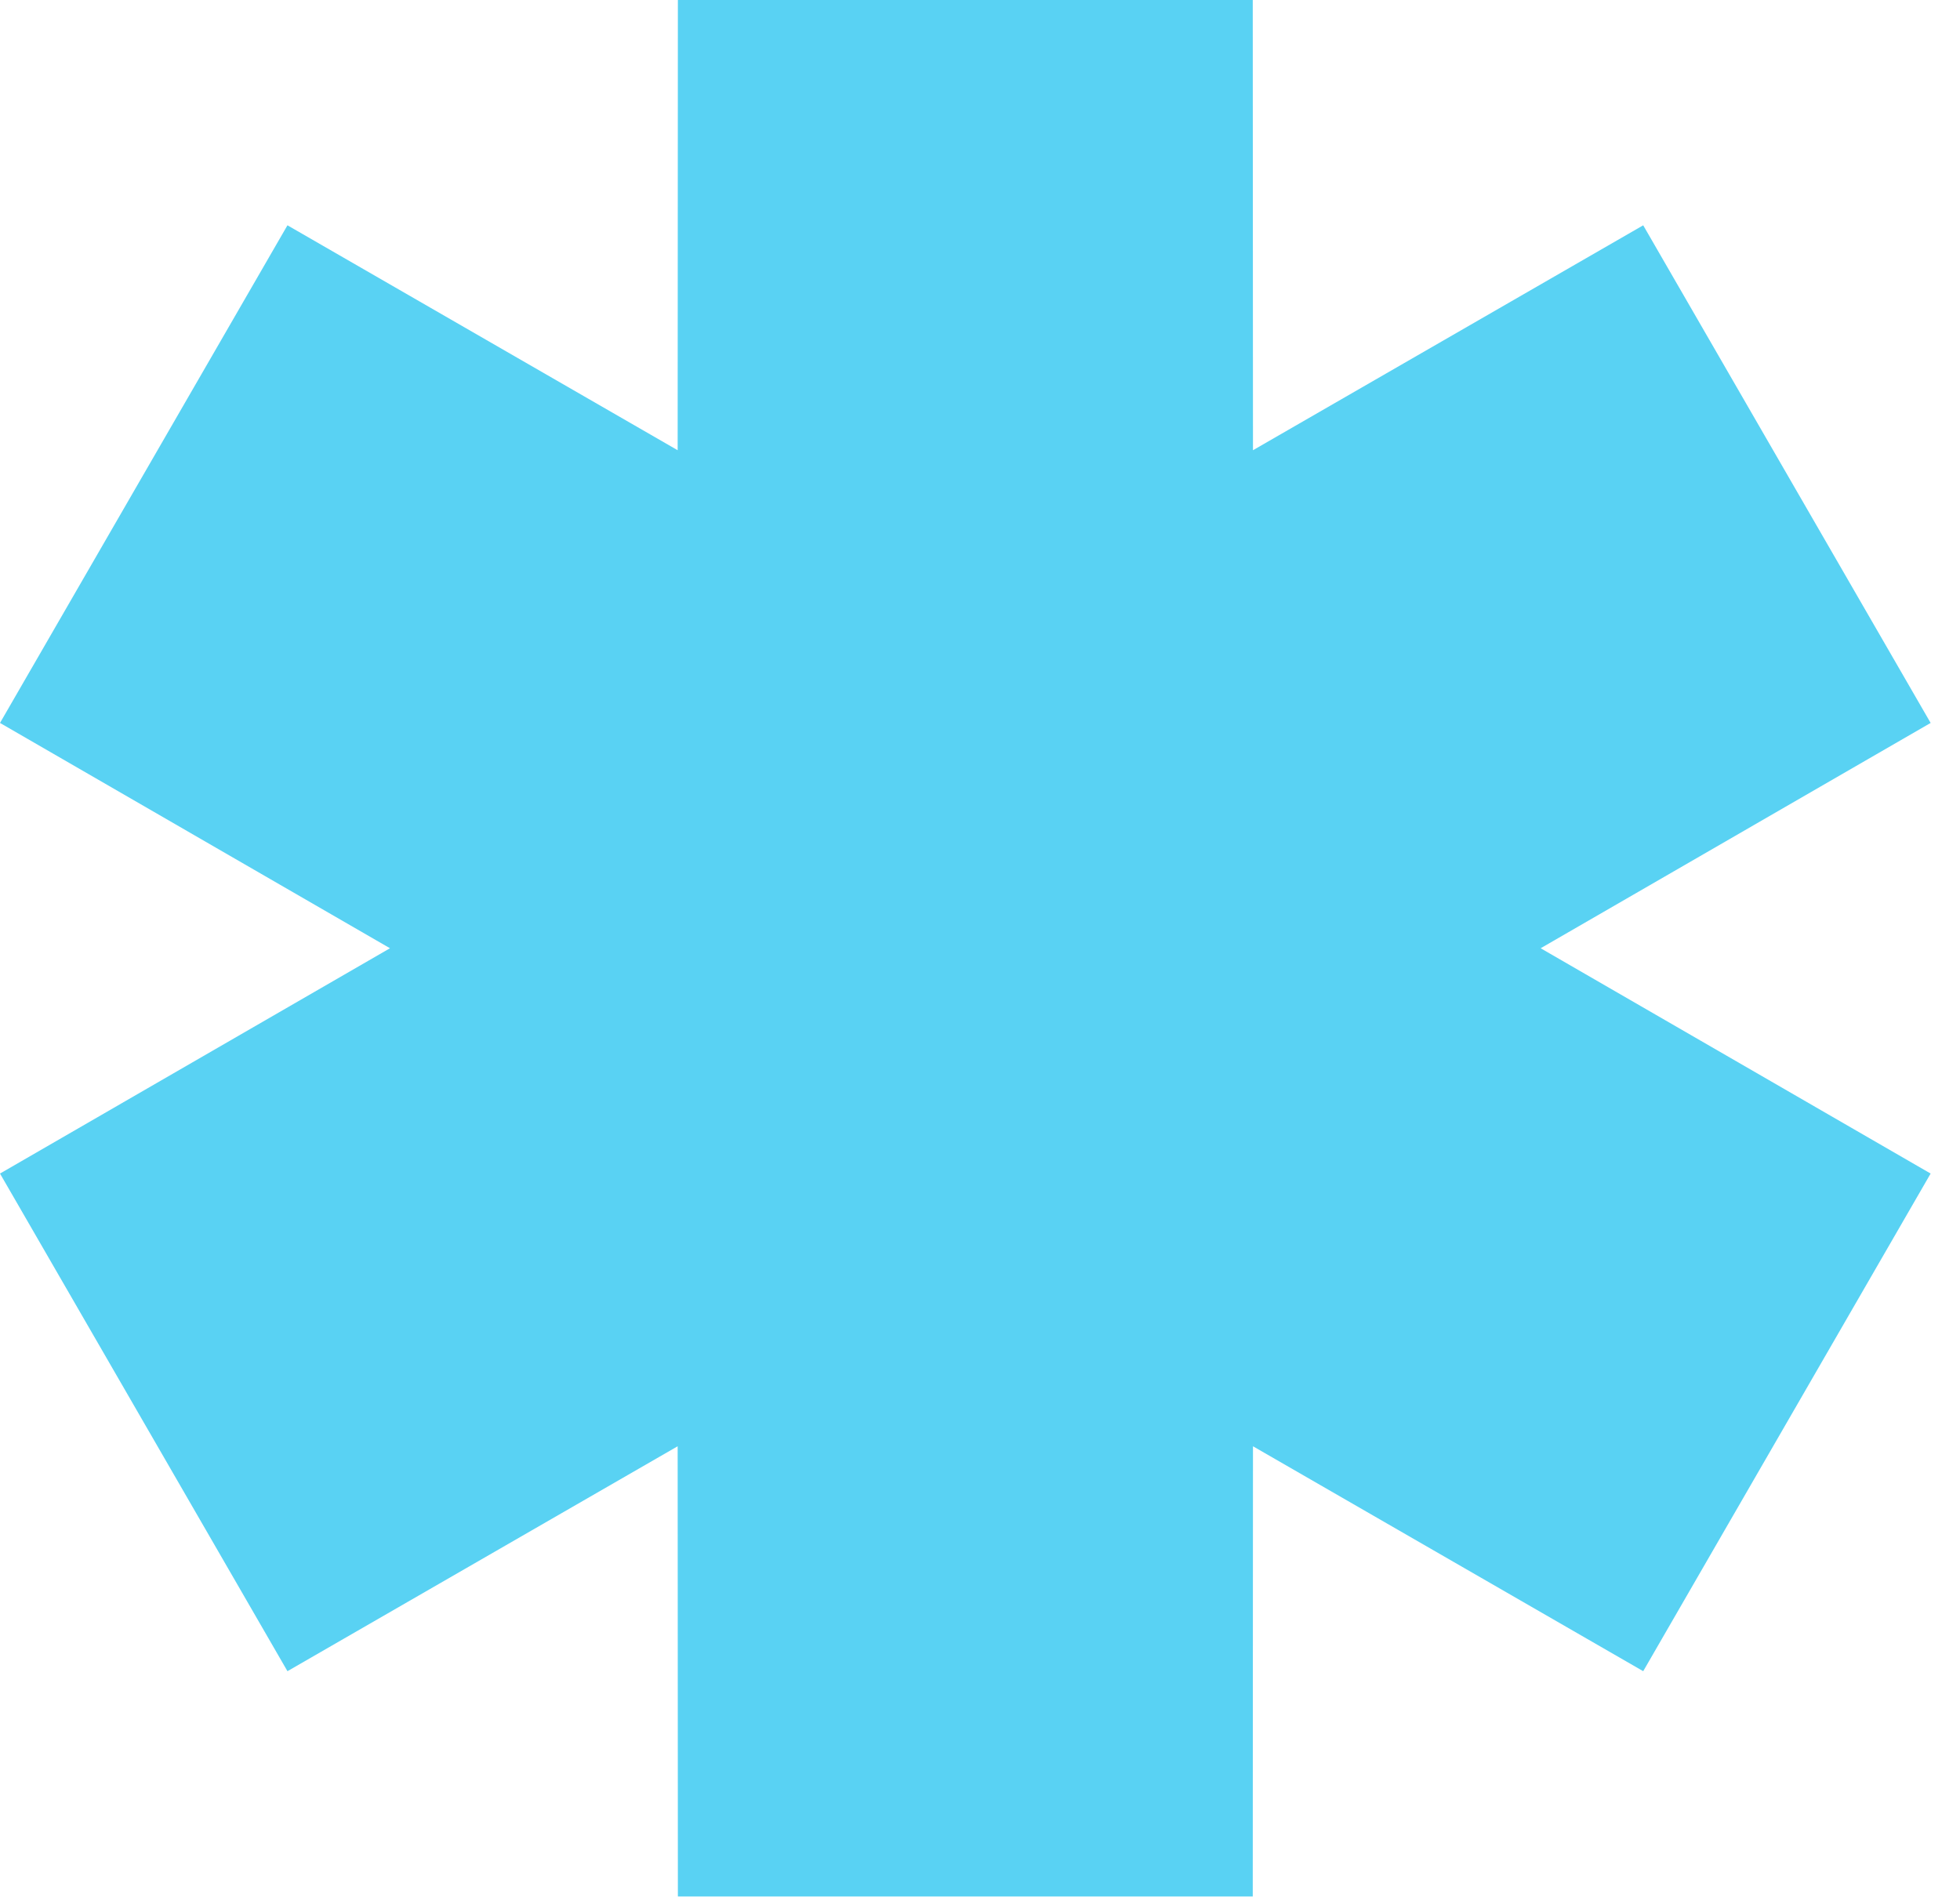
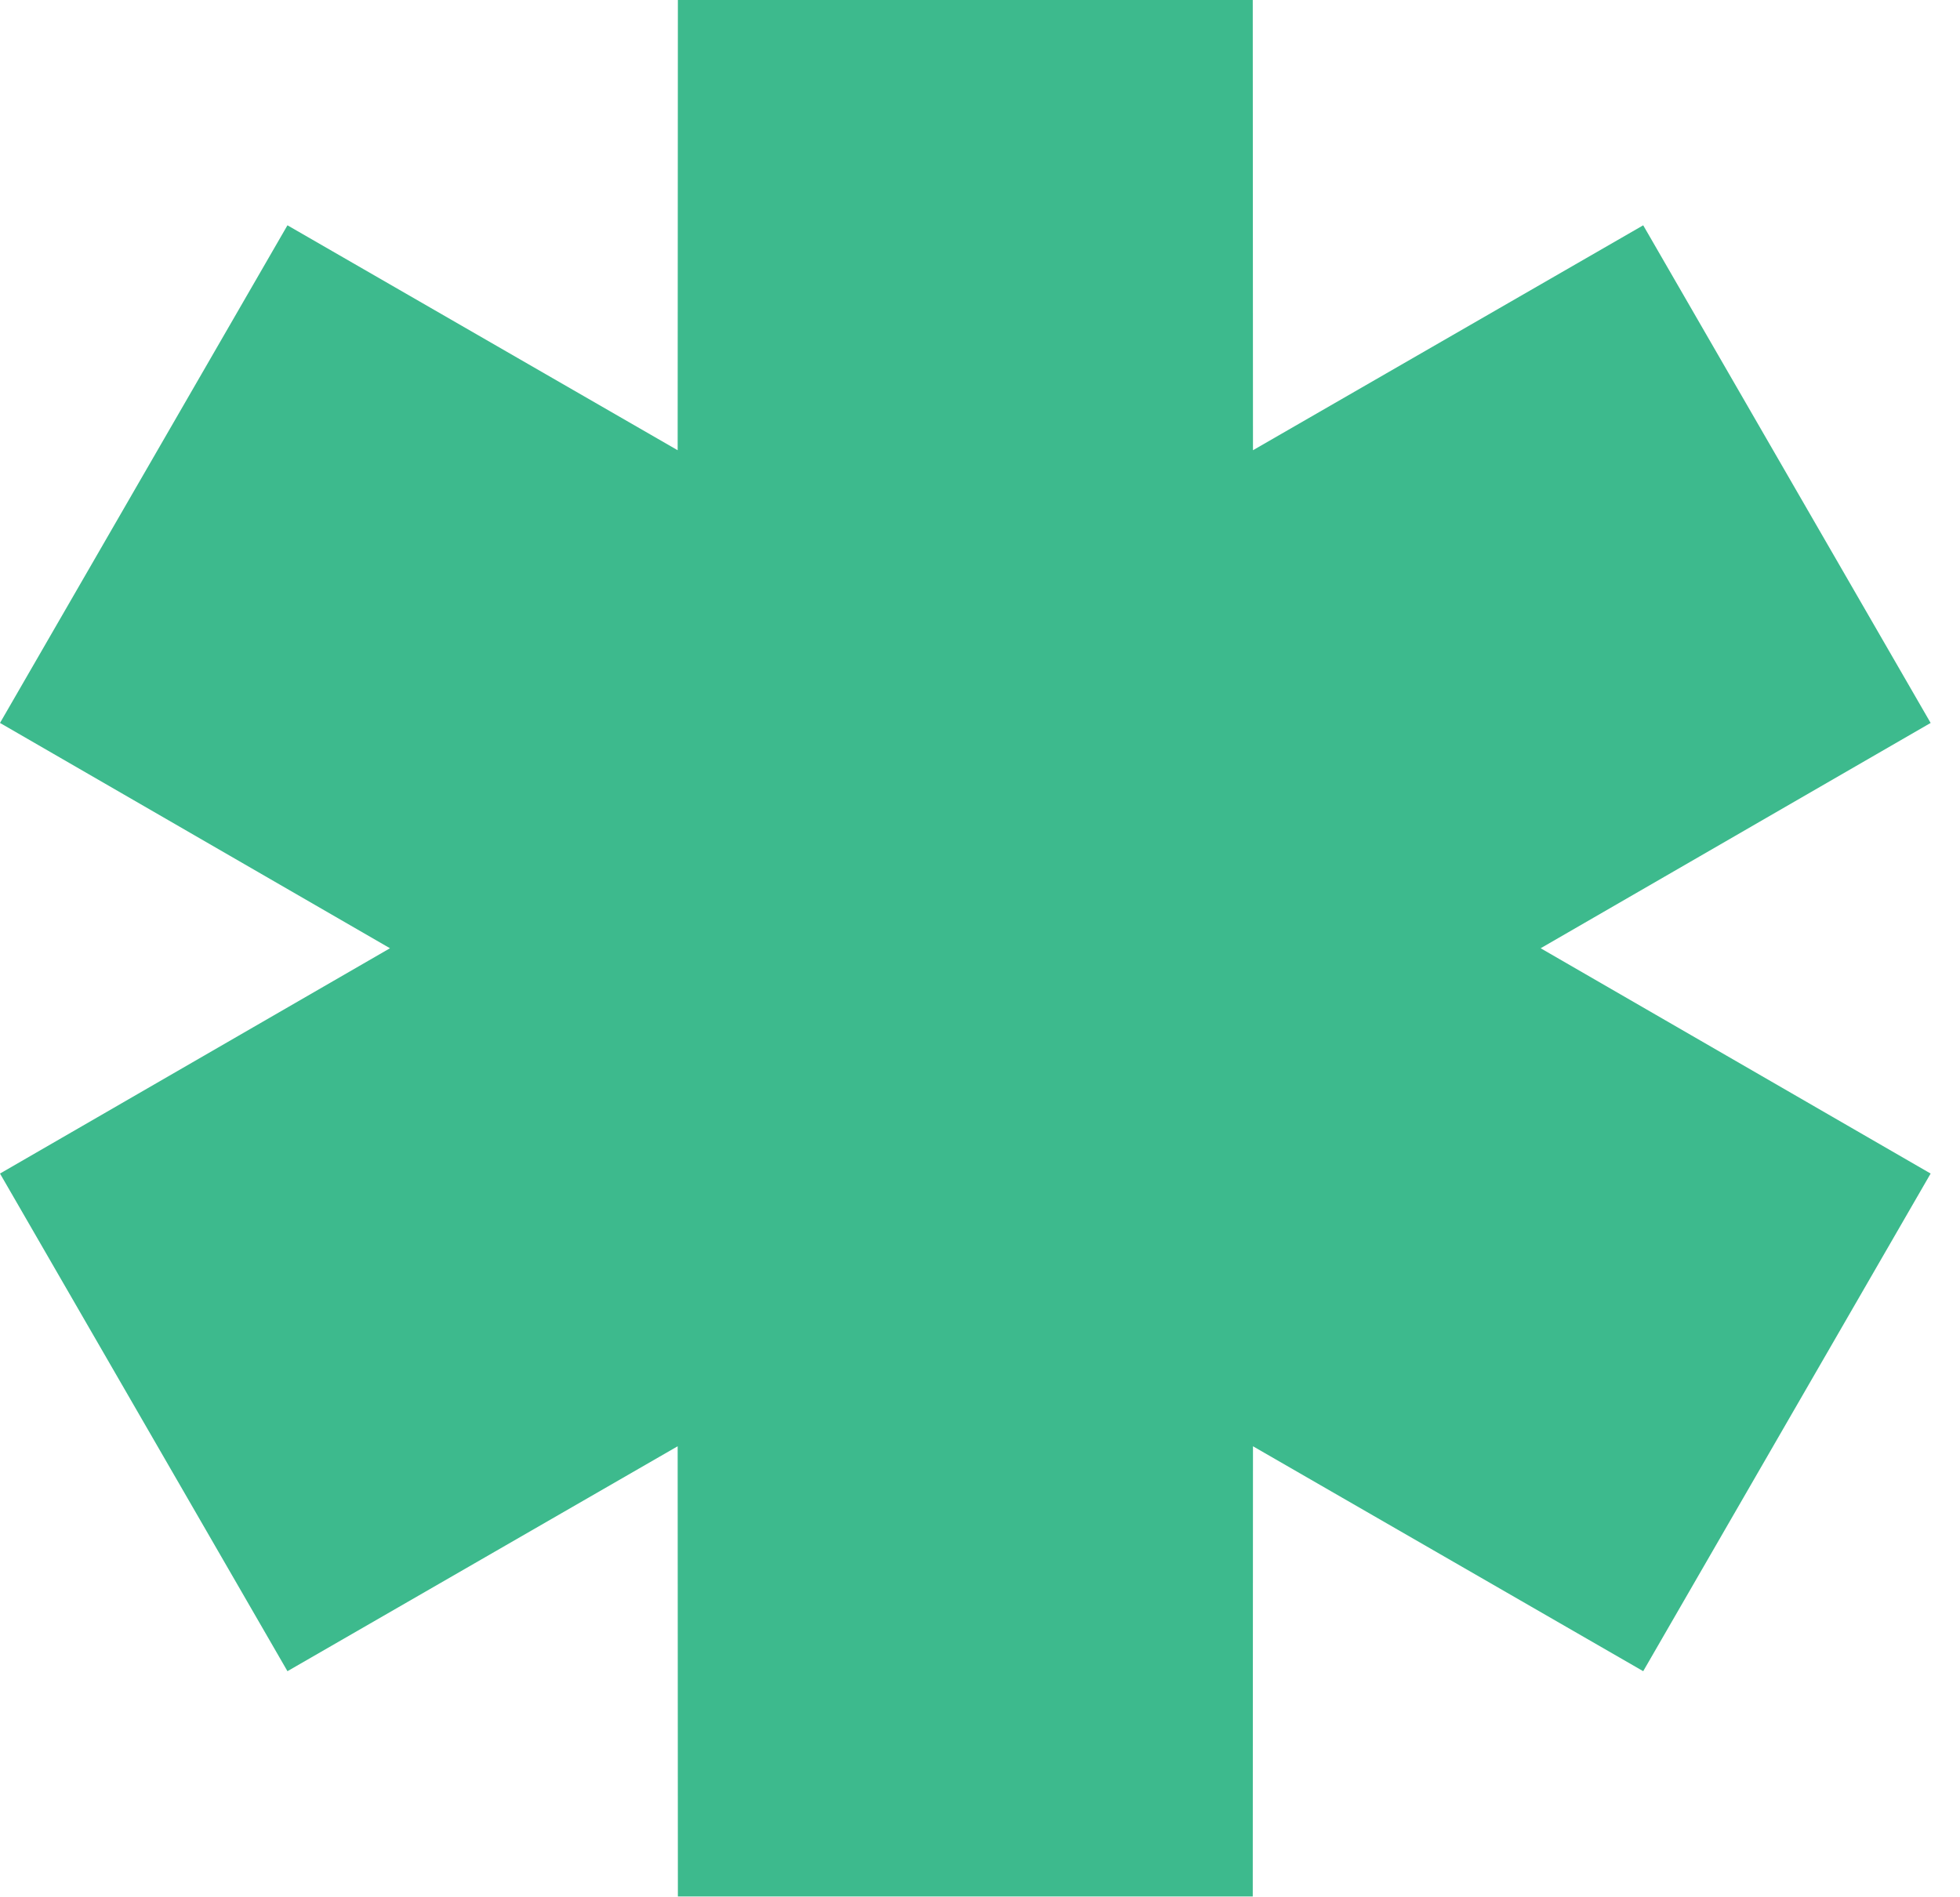
<svg xmlns="http://www.w3.org/2000/svg" width="62" height="60" viewBox="0 0 62 60" fill="none">
-   <path fill-rule="evenodd" clip-rule="evenodd" d="M12.336 30L0 22.872L9.093 7.128L21.436 14.244L21.443 0H39.628L39.635 14.244L51.979 7.128L61.071 22.872L48.735 30L61.071 37.128L51.979 52.872L39.635 45.756L39.628 60H21.443L21.436 45.756L9.093 52.872L0 37.128L12.336 30Z" fill="#59D2F3" />
+   <path fill-rule="evenodd" clip-rule="evenodd" d="M12.336 30L0 22.872L9.093 7.128L21.436 14.244L21.443 0H39.628L39.635 14.244L51.979 7.128L61.071 22.872L48.735 30L61.071 37.128L51.979 52.872L39.635 45.756L39.628 60H21.443L21.436 45.756L9.093 52.872L0 37.128L12.336 30Z" fill="#3DBA8D" />
</svg>
